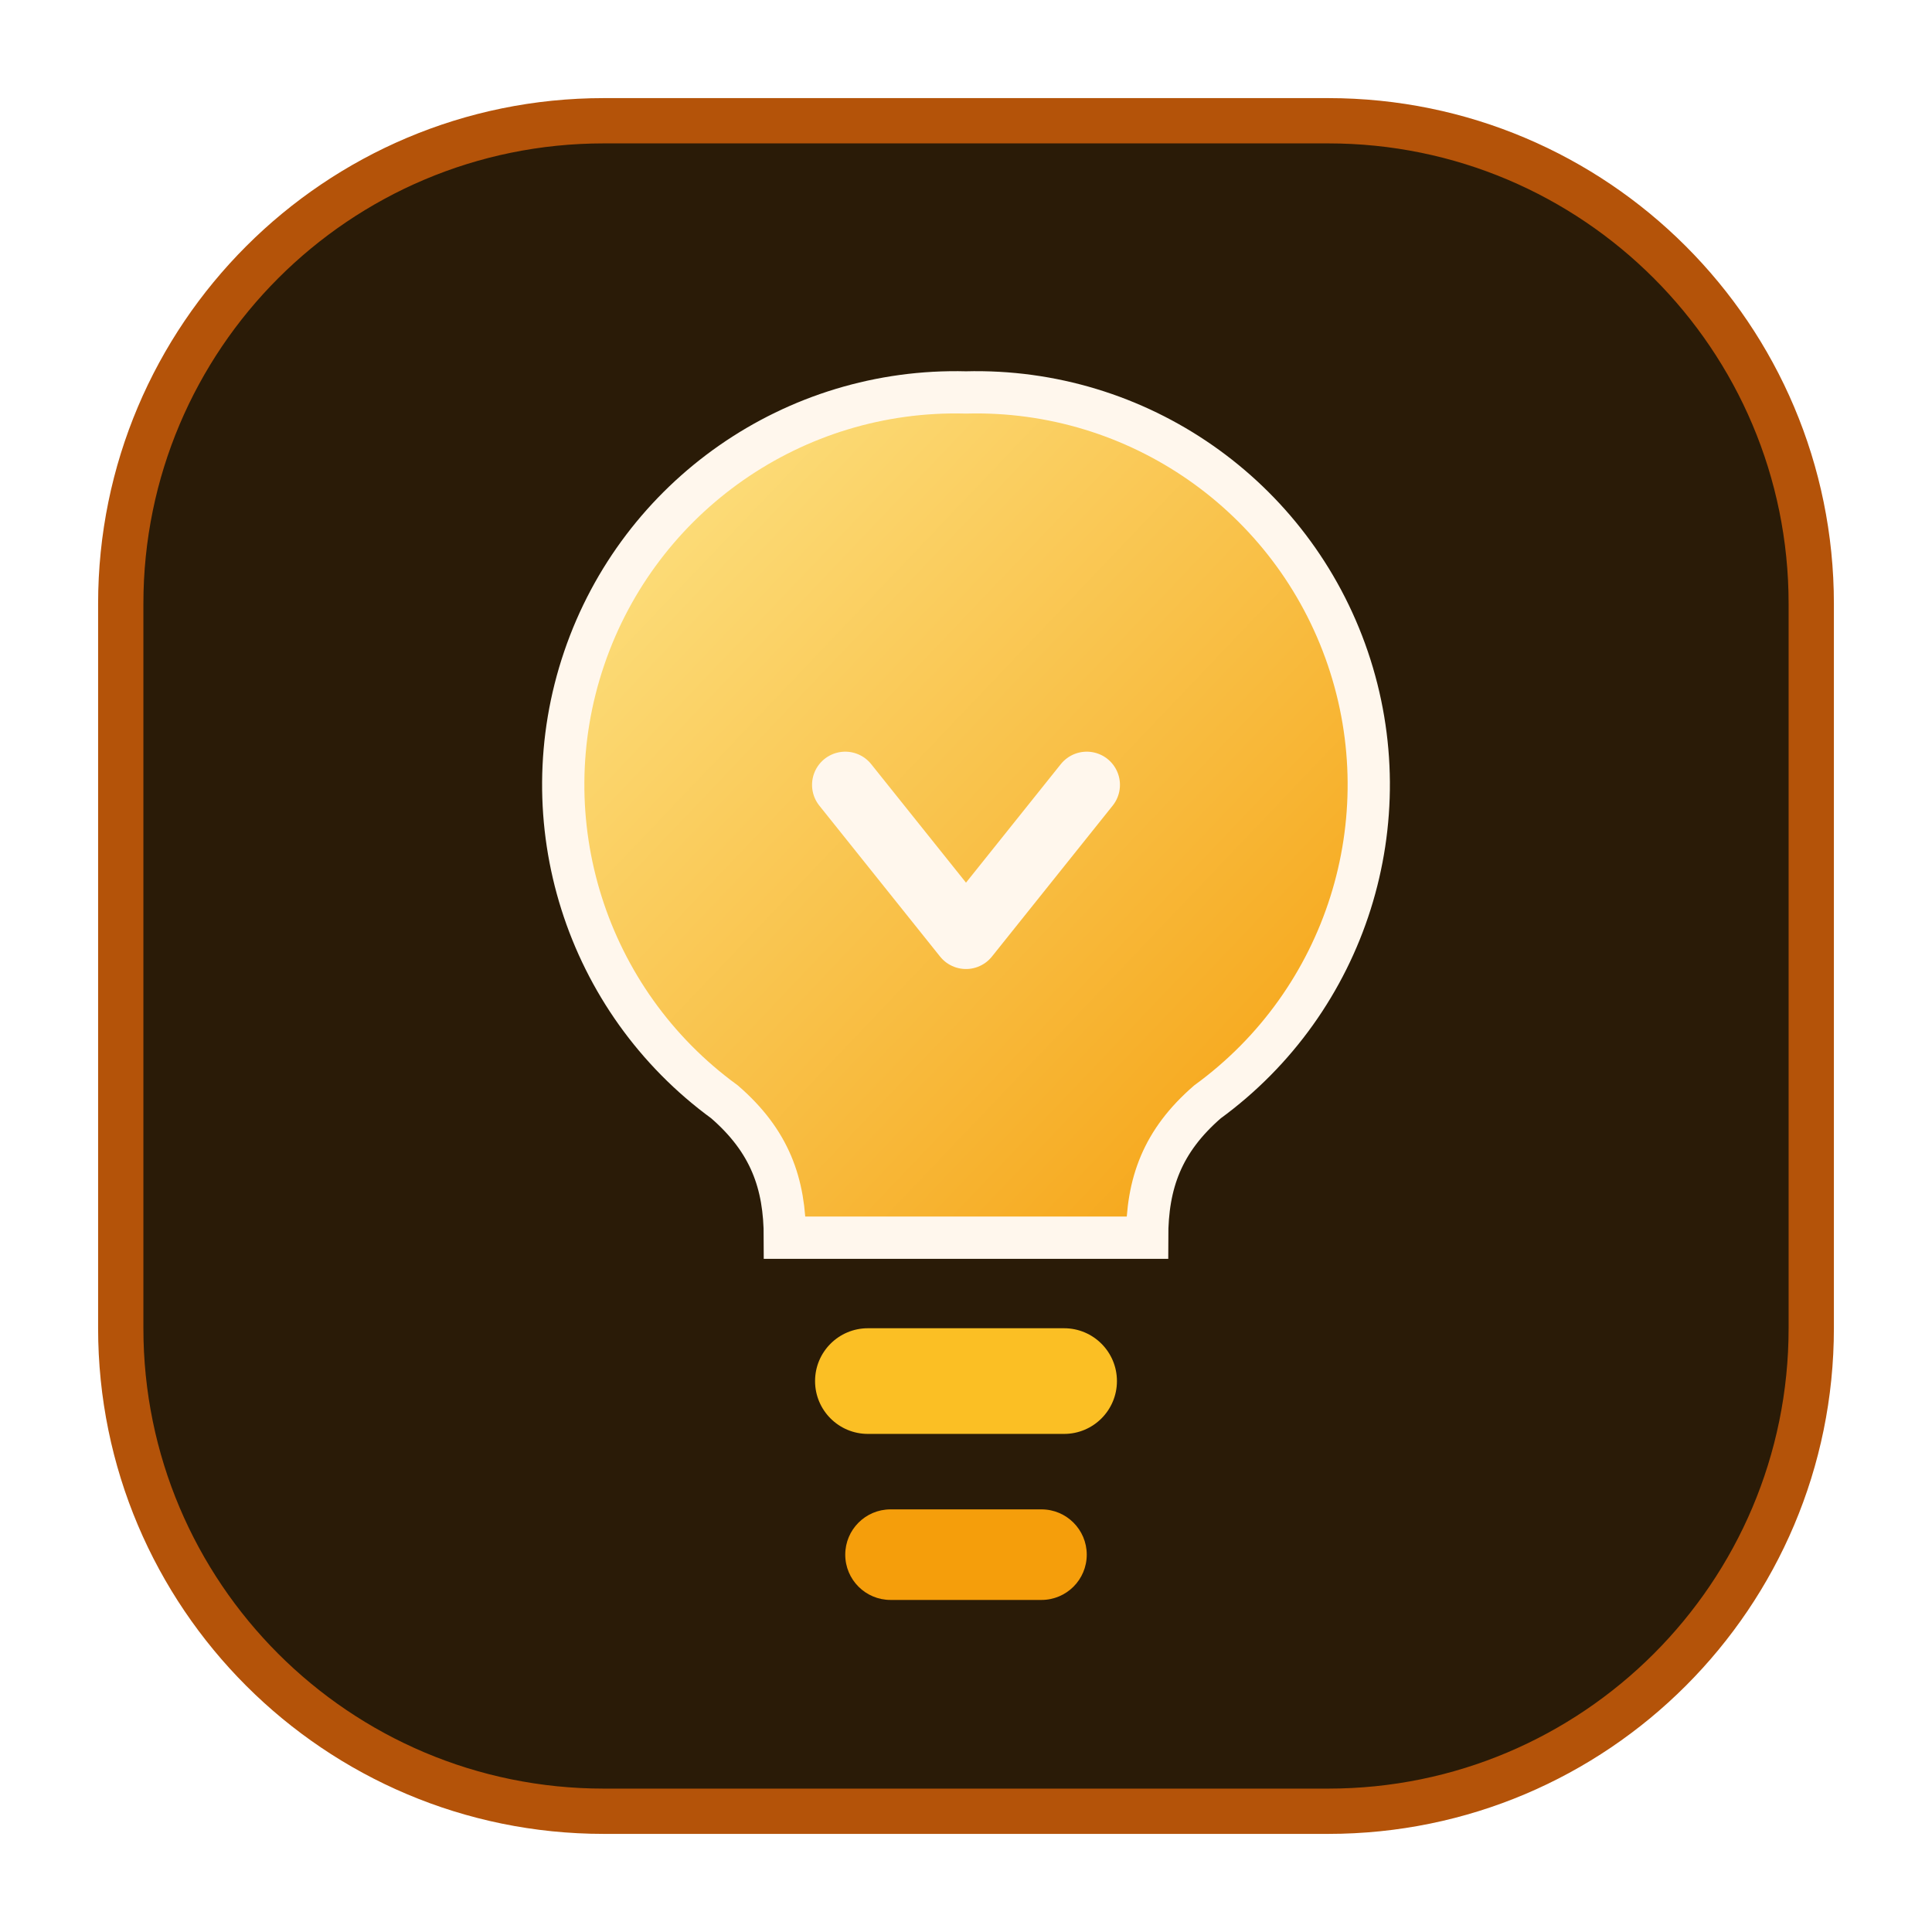
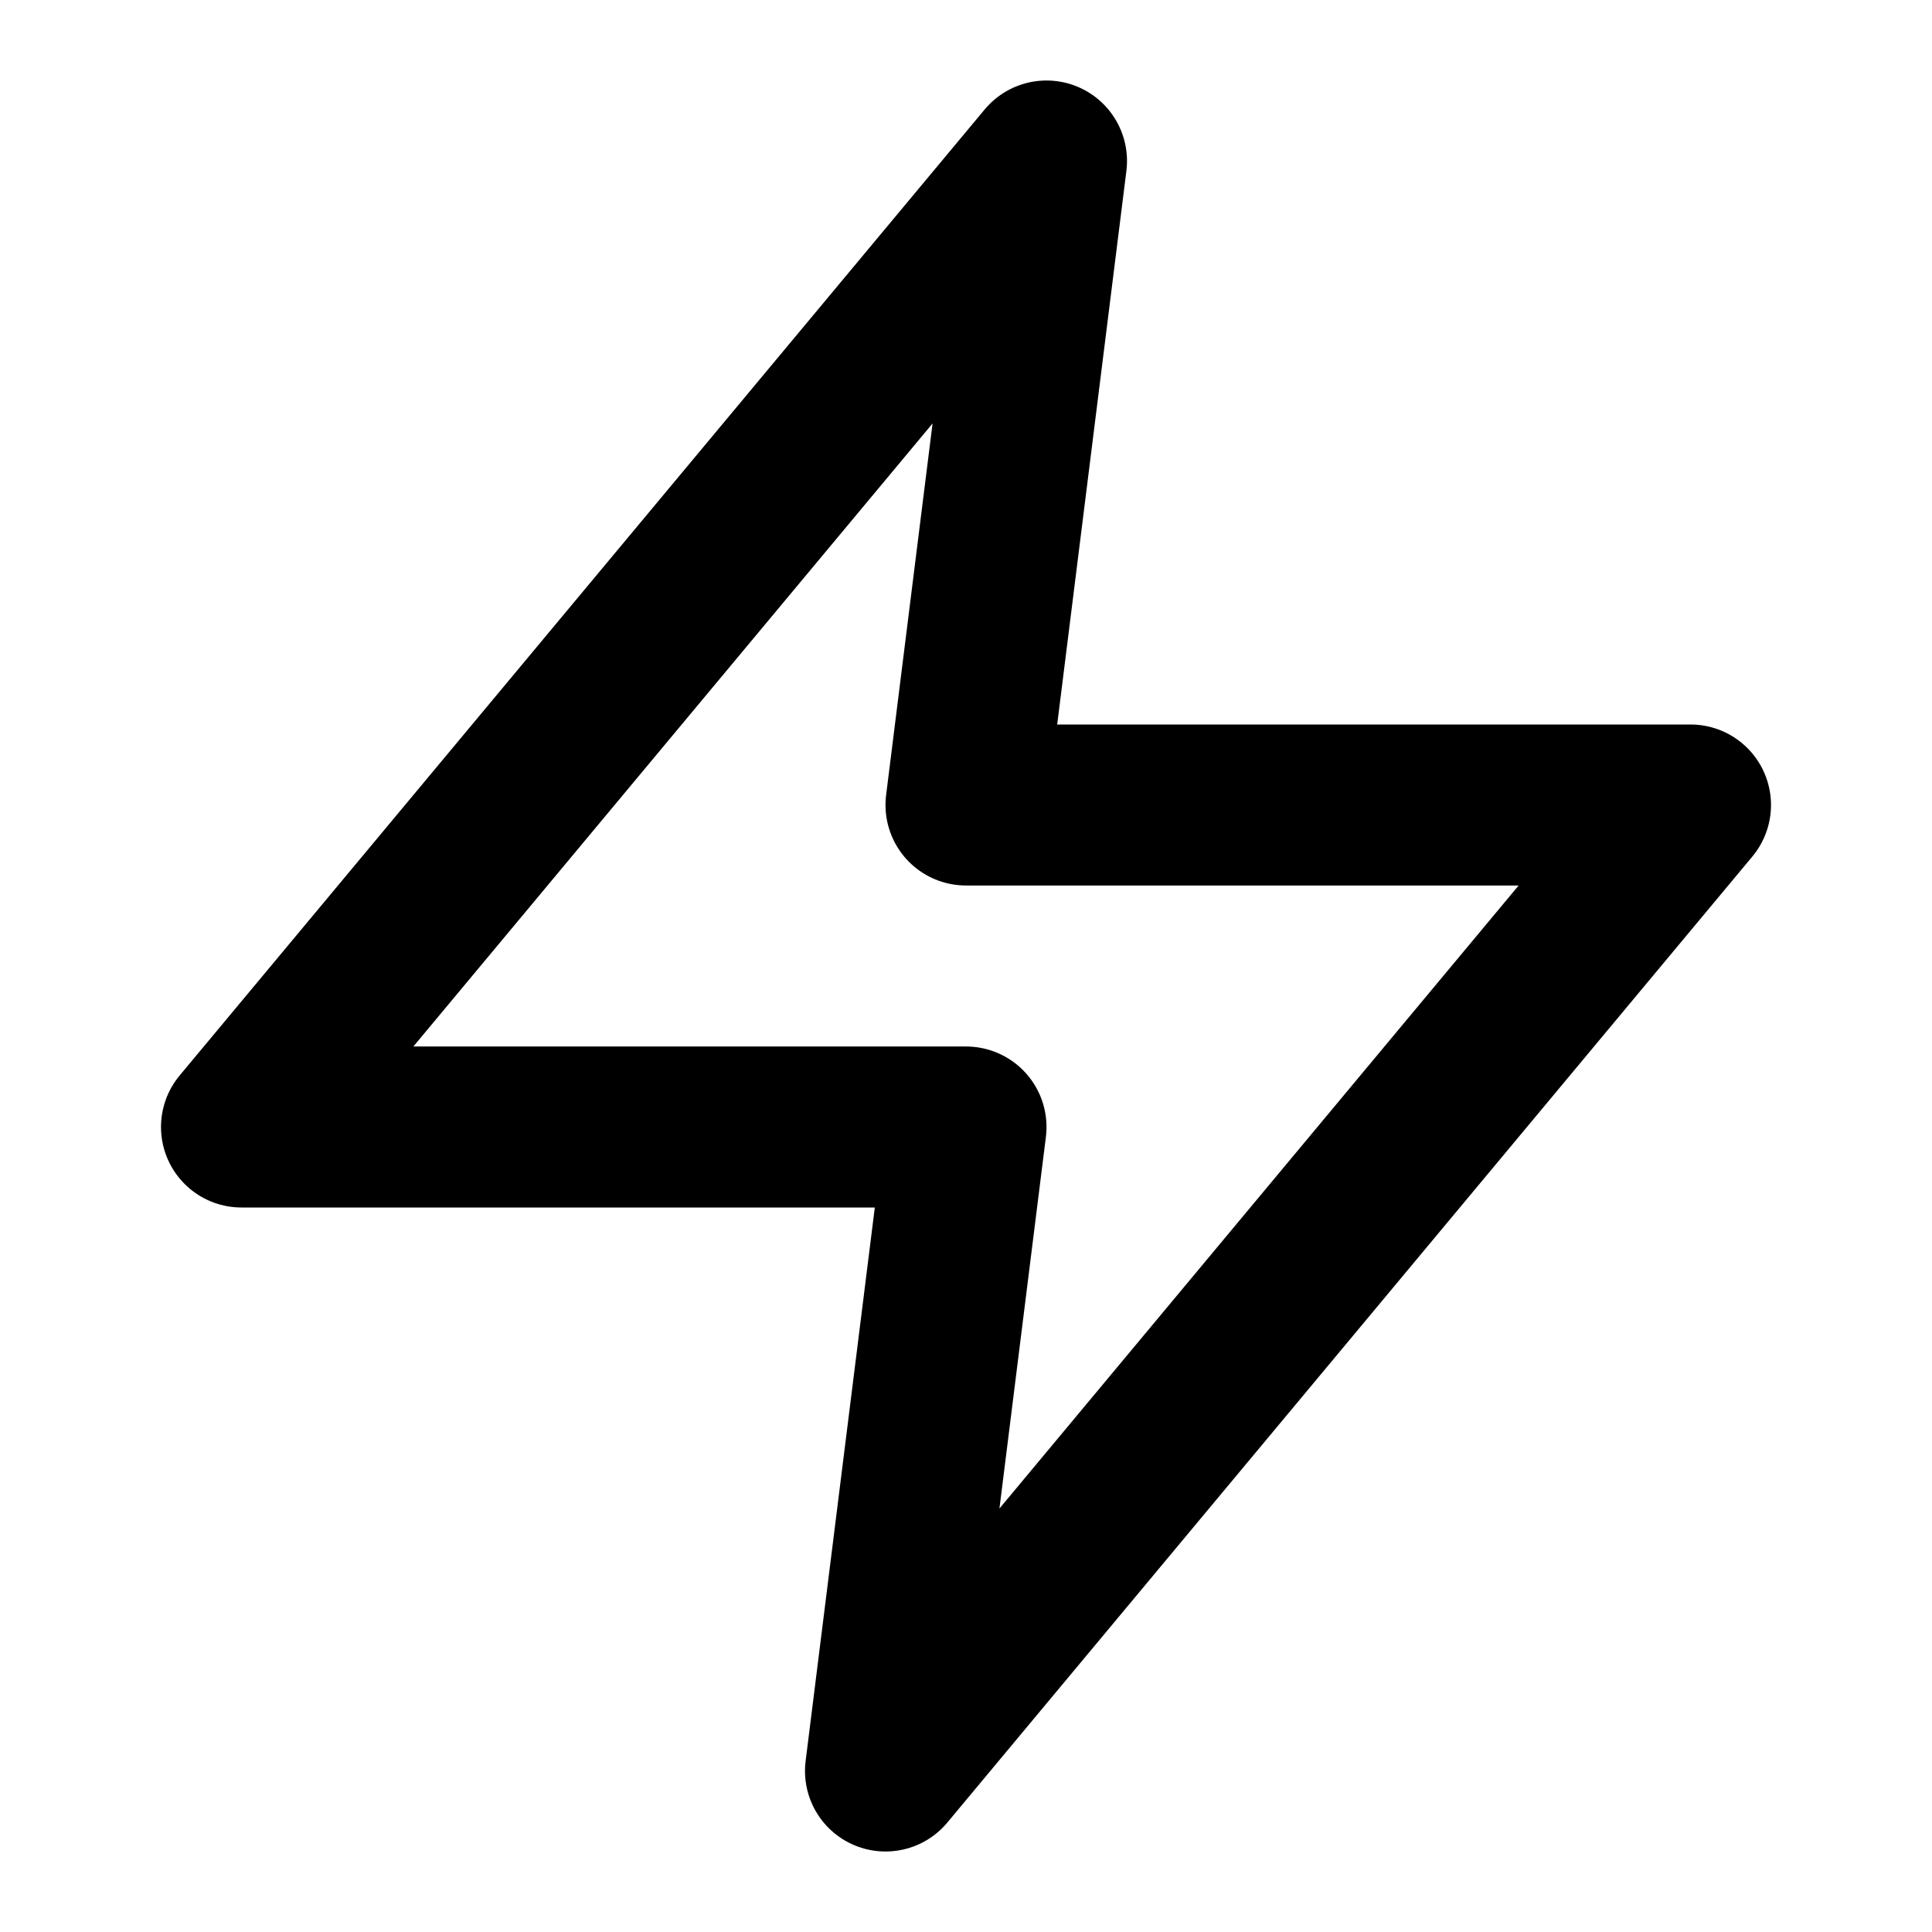
- <svg xmlns="http://www.w3.org/2000/svg" viewBox="0 0 64 64" width="64" height="64">
-   <defs>
-     <linearGradient id="bulbGrad" x1="0%" y1="0%" x2="100%" y2="100%">
-       <stop offset="0%" stop-color="#fde68a" />
-       <stop offset="100%" stop-color="#f59e0b" />
-     </linearGradient>
-   </defs>
-   <rect x="4" y="4" width="56" height="56" rx="16" fill="#2a1b07" stroke="#b45309" stroke-width="1.5" />
-   <path d="M 32 13 A 13 13 0 0 0 24 36.5 C 25.5 37.8 26 39.2 26 41 H 38 C 38 39.2 38.5 37.8 40 36.5 A 13 13 0 0 0 32 13 Z" fill="url(#bulbGrad)" stroke="#fff7ed" stroke-width="1.4" />
-   <path d="M 28 26 L 32 31 L 36 26" fill="none" stroke="#fff7ed" stroke-width="2.2" stroke-linecap="round" stroke-linejoin="round" />
-   <rect x="27" y="44" width="10" height="3.5" rx="1.75" fill="#fbbf24" />
-   <rect x="28" y="50" width="8" height="3" rx="1.5" fill="#f59e0b" />
+ <svg xmlns="http://www.w3.org/2000/svg" width="24" height="24" viewBox="0 0 24 24" fill="none" stroke="currentColor" stroke-width="2" stroke-linecap="round" stroke-linejoin="round">
+   <polygon points="13 2 3 14 12 14 11 22 21 10 12 10 13 2" />
</svg>
